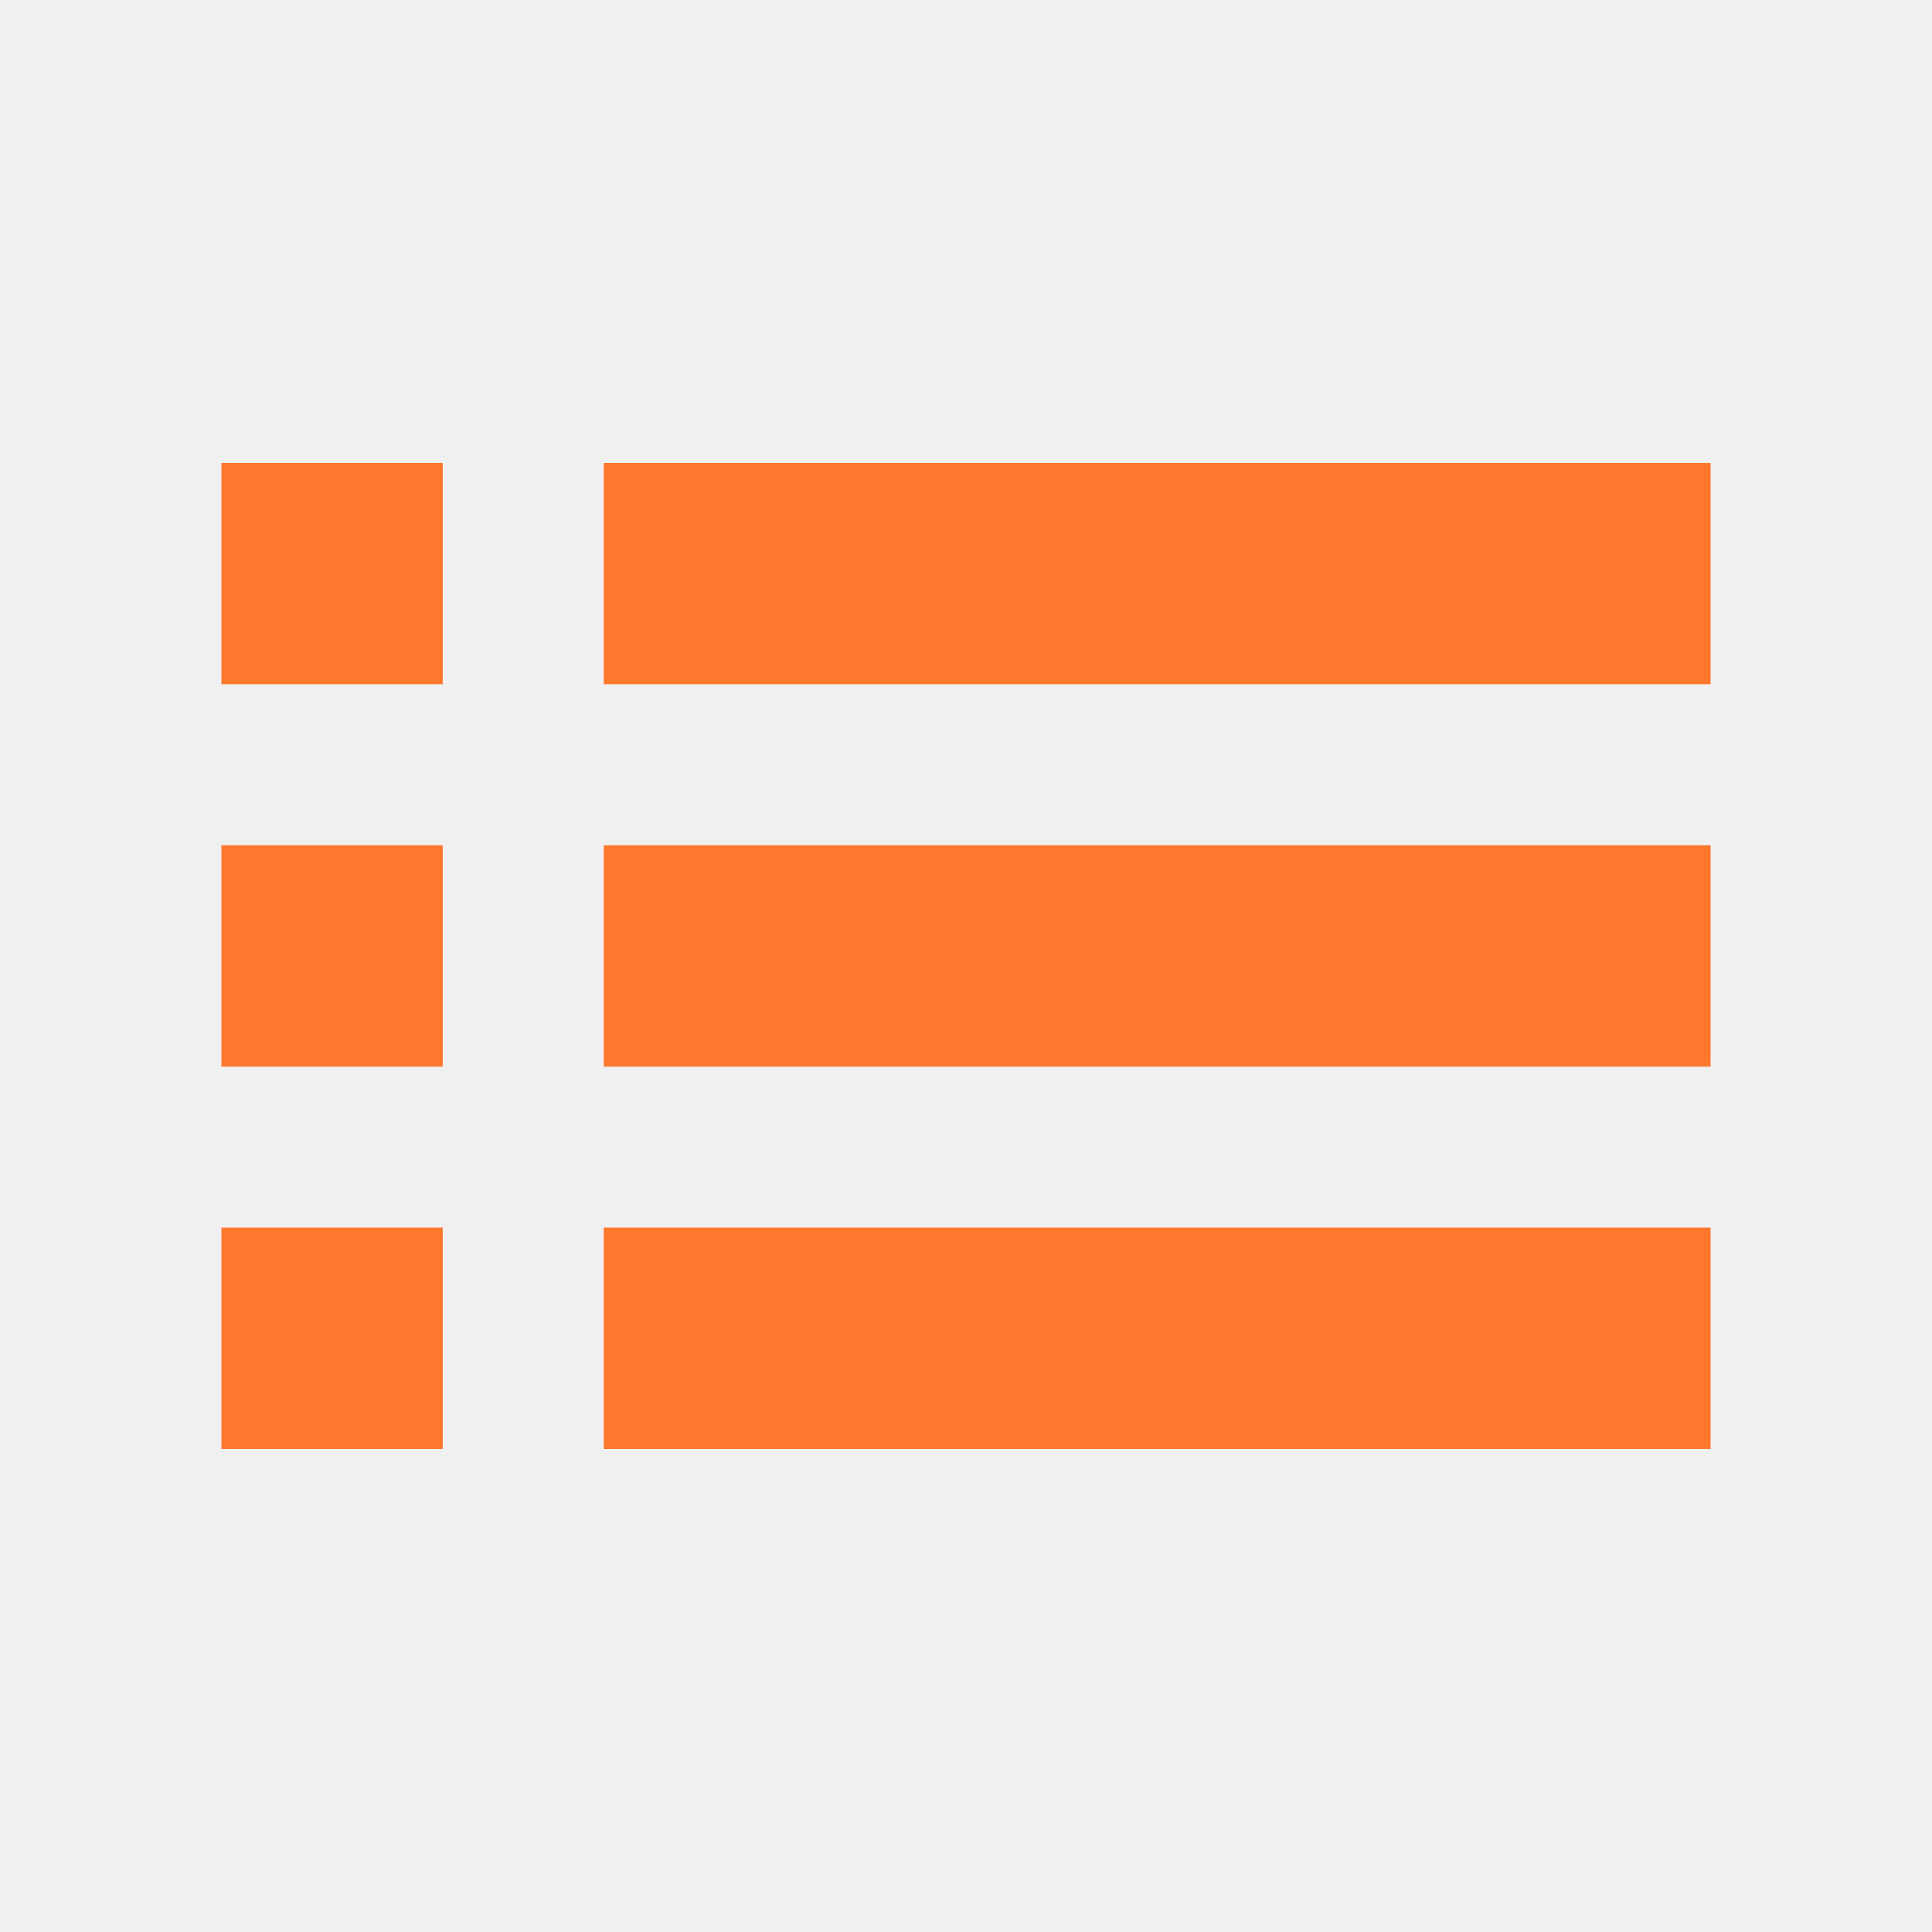
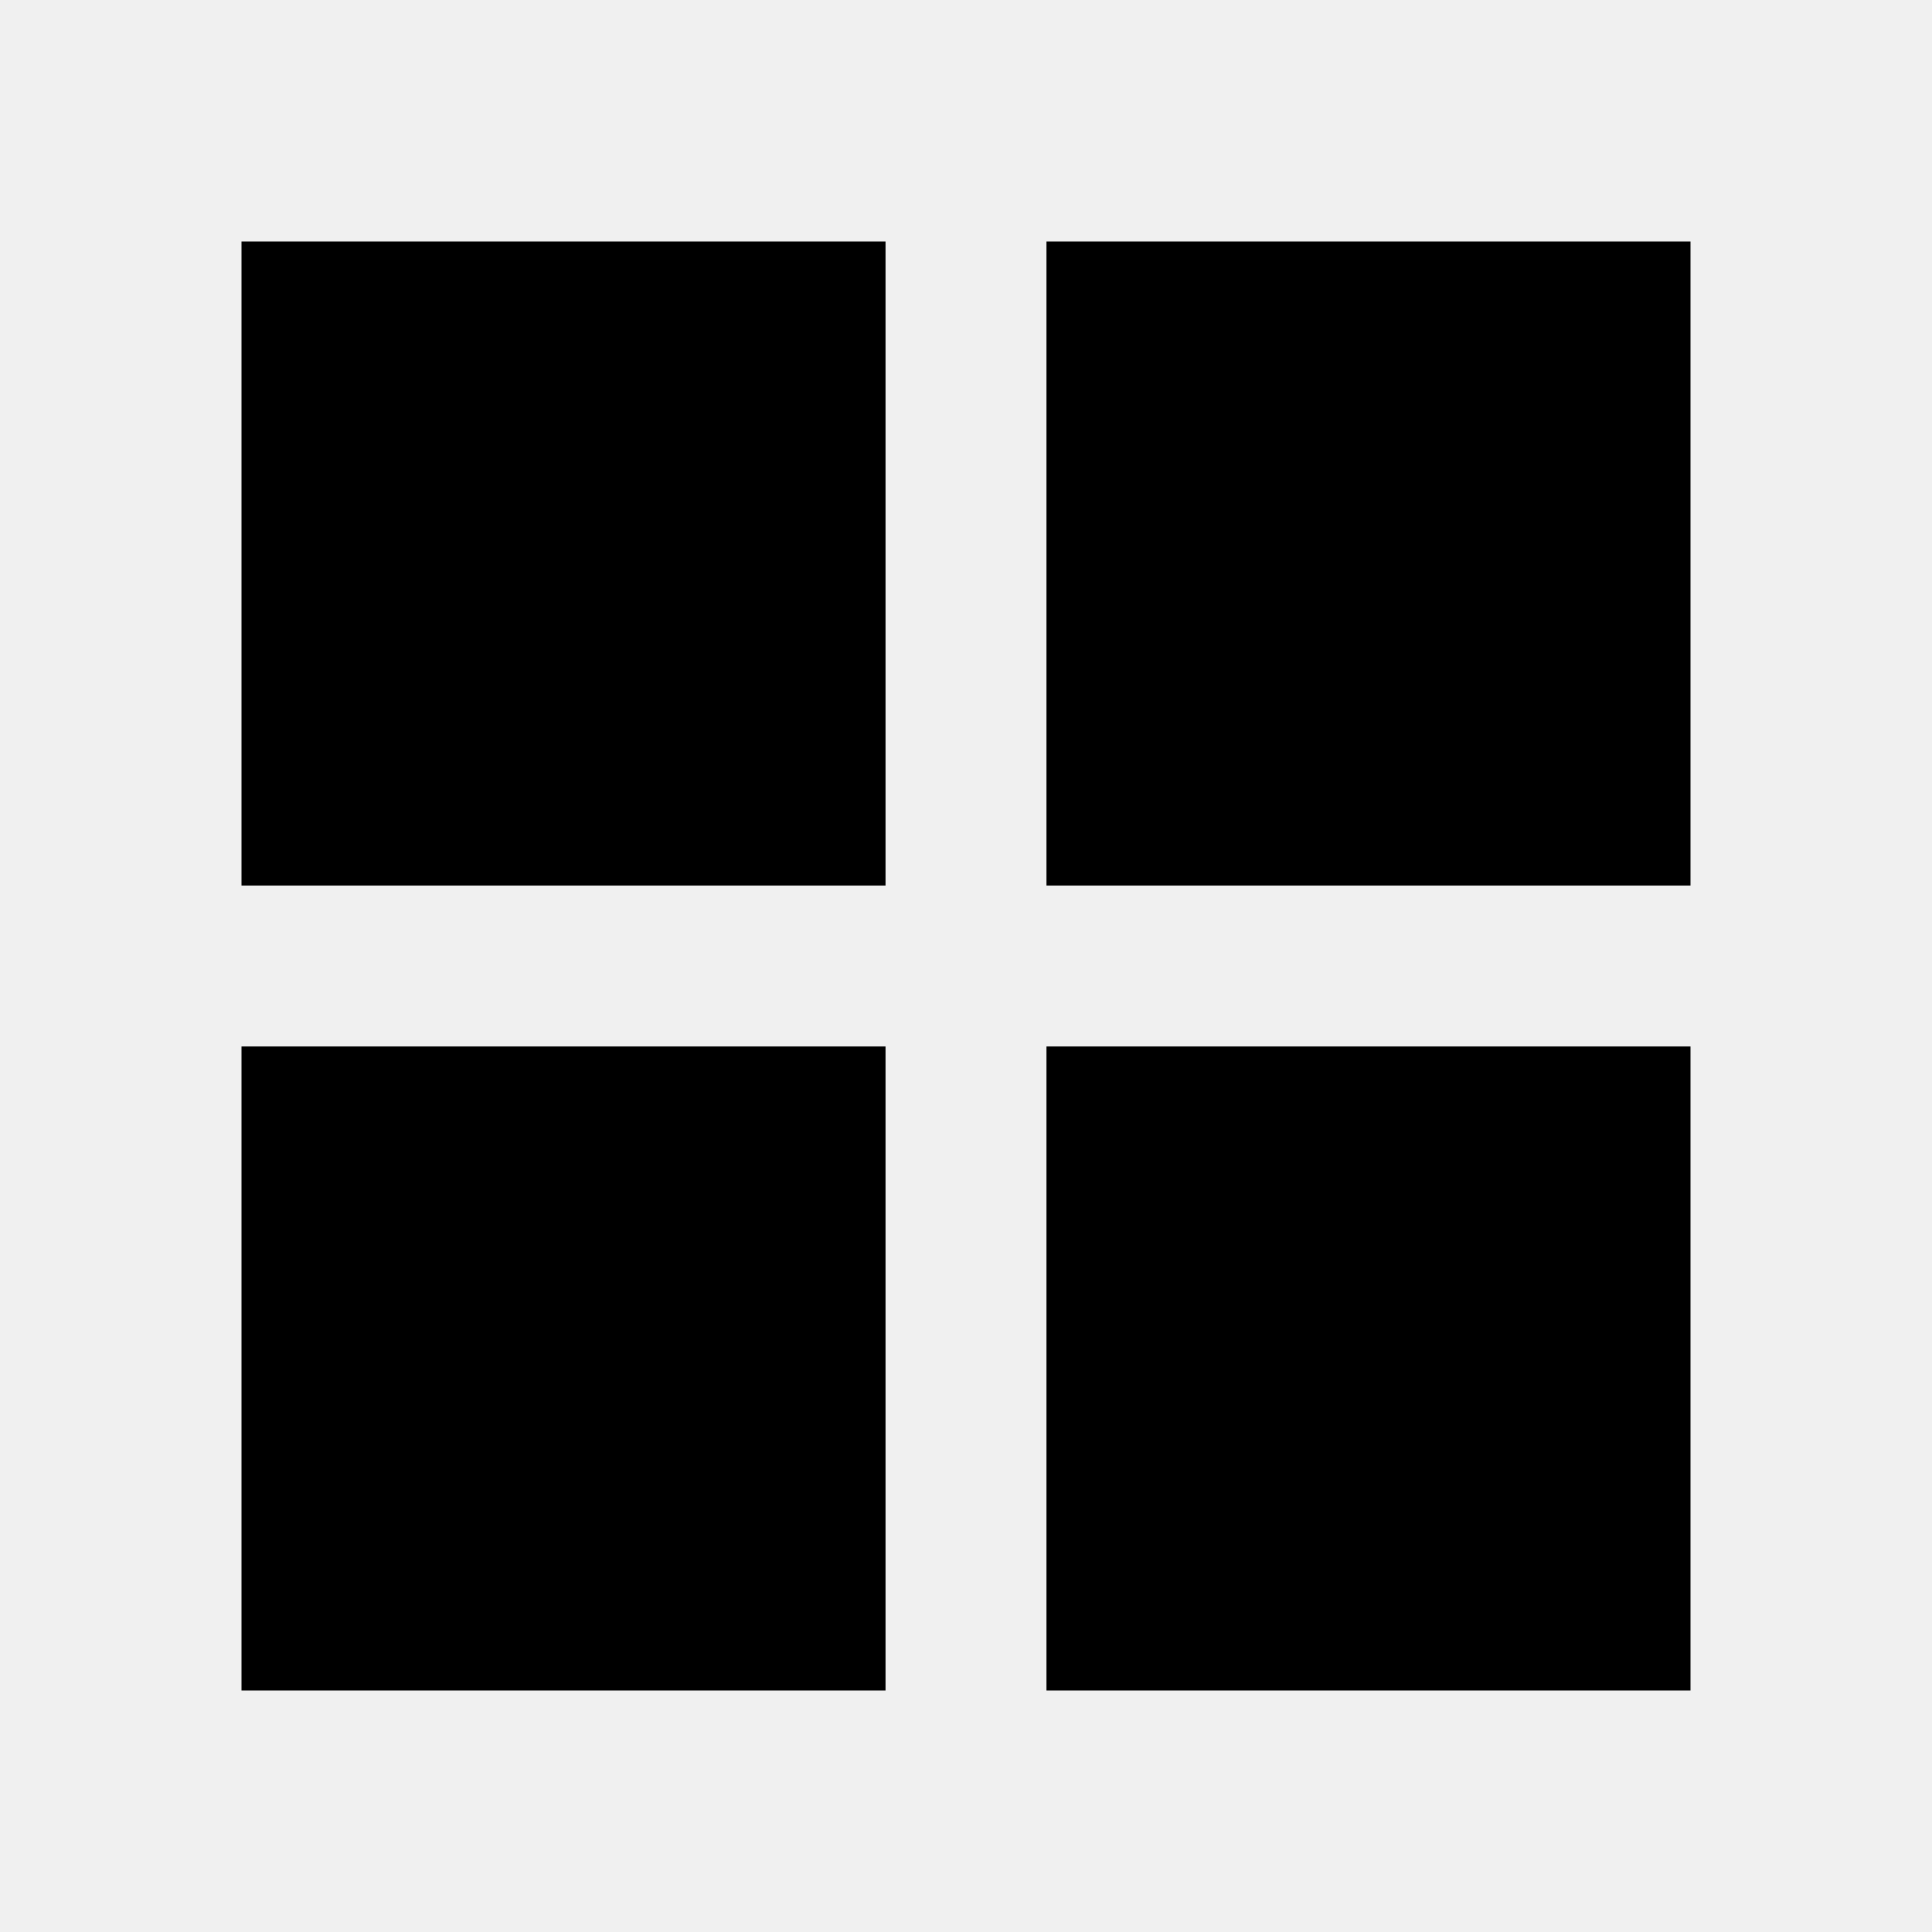
<svg xmlns="http://www.w3.org/2000/svg" width="20" height="20" viewBox="0 0 20 20" fill="none">
-   <g clip-path="url(#clip0_1_207)">
-     <path d="M2.292 11.042H4.583V8.75H2.292V11.042ZM2.292 15H4.583V12.708H2.292V15ZM2.292 7.083H4.583V4.792H2.292V7.083ZM6.25 11.042H17.708V8.75H6.25V11.042ZM6.25 15H17.708V12.708H6.25V15ZM6.25 4.792V7.083H17.708V4.792H6.25Z" fill="#FF782D" />
-   </g>
-   <defs>
-     <clipPath id="clip0_1_207">
-       <rect width="20" height="20" fill="white" />
-     </clipPath>
-   </defs>
+   <path fill-rule="evenodd" clip-rule="evenodd" d="M2.5 2.5V9.167H9.167V2.5H2.5ZM2.5 10.833V17.5H9.167V10.833H2.5ZM10.833 2.5V9.167H17.5V2.5H10.833ZM10.833 10.833V17.5H17.5V10.833H10.833Z" fill="black" />
</svg>
